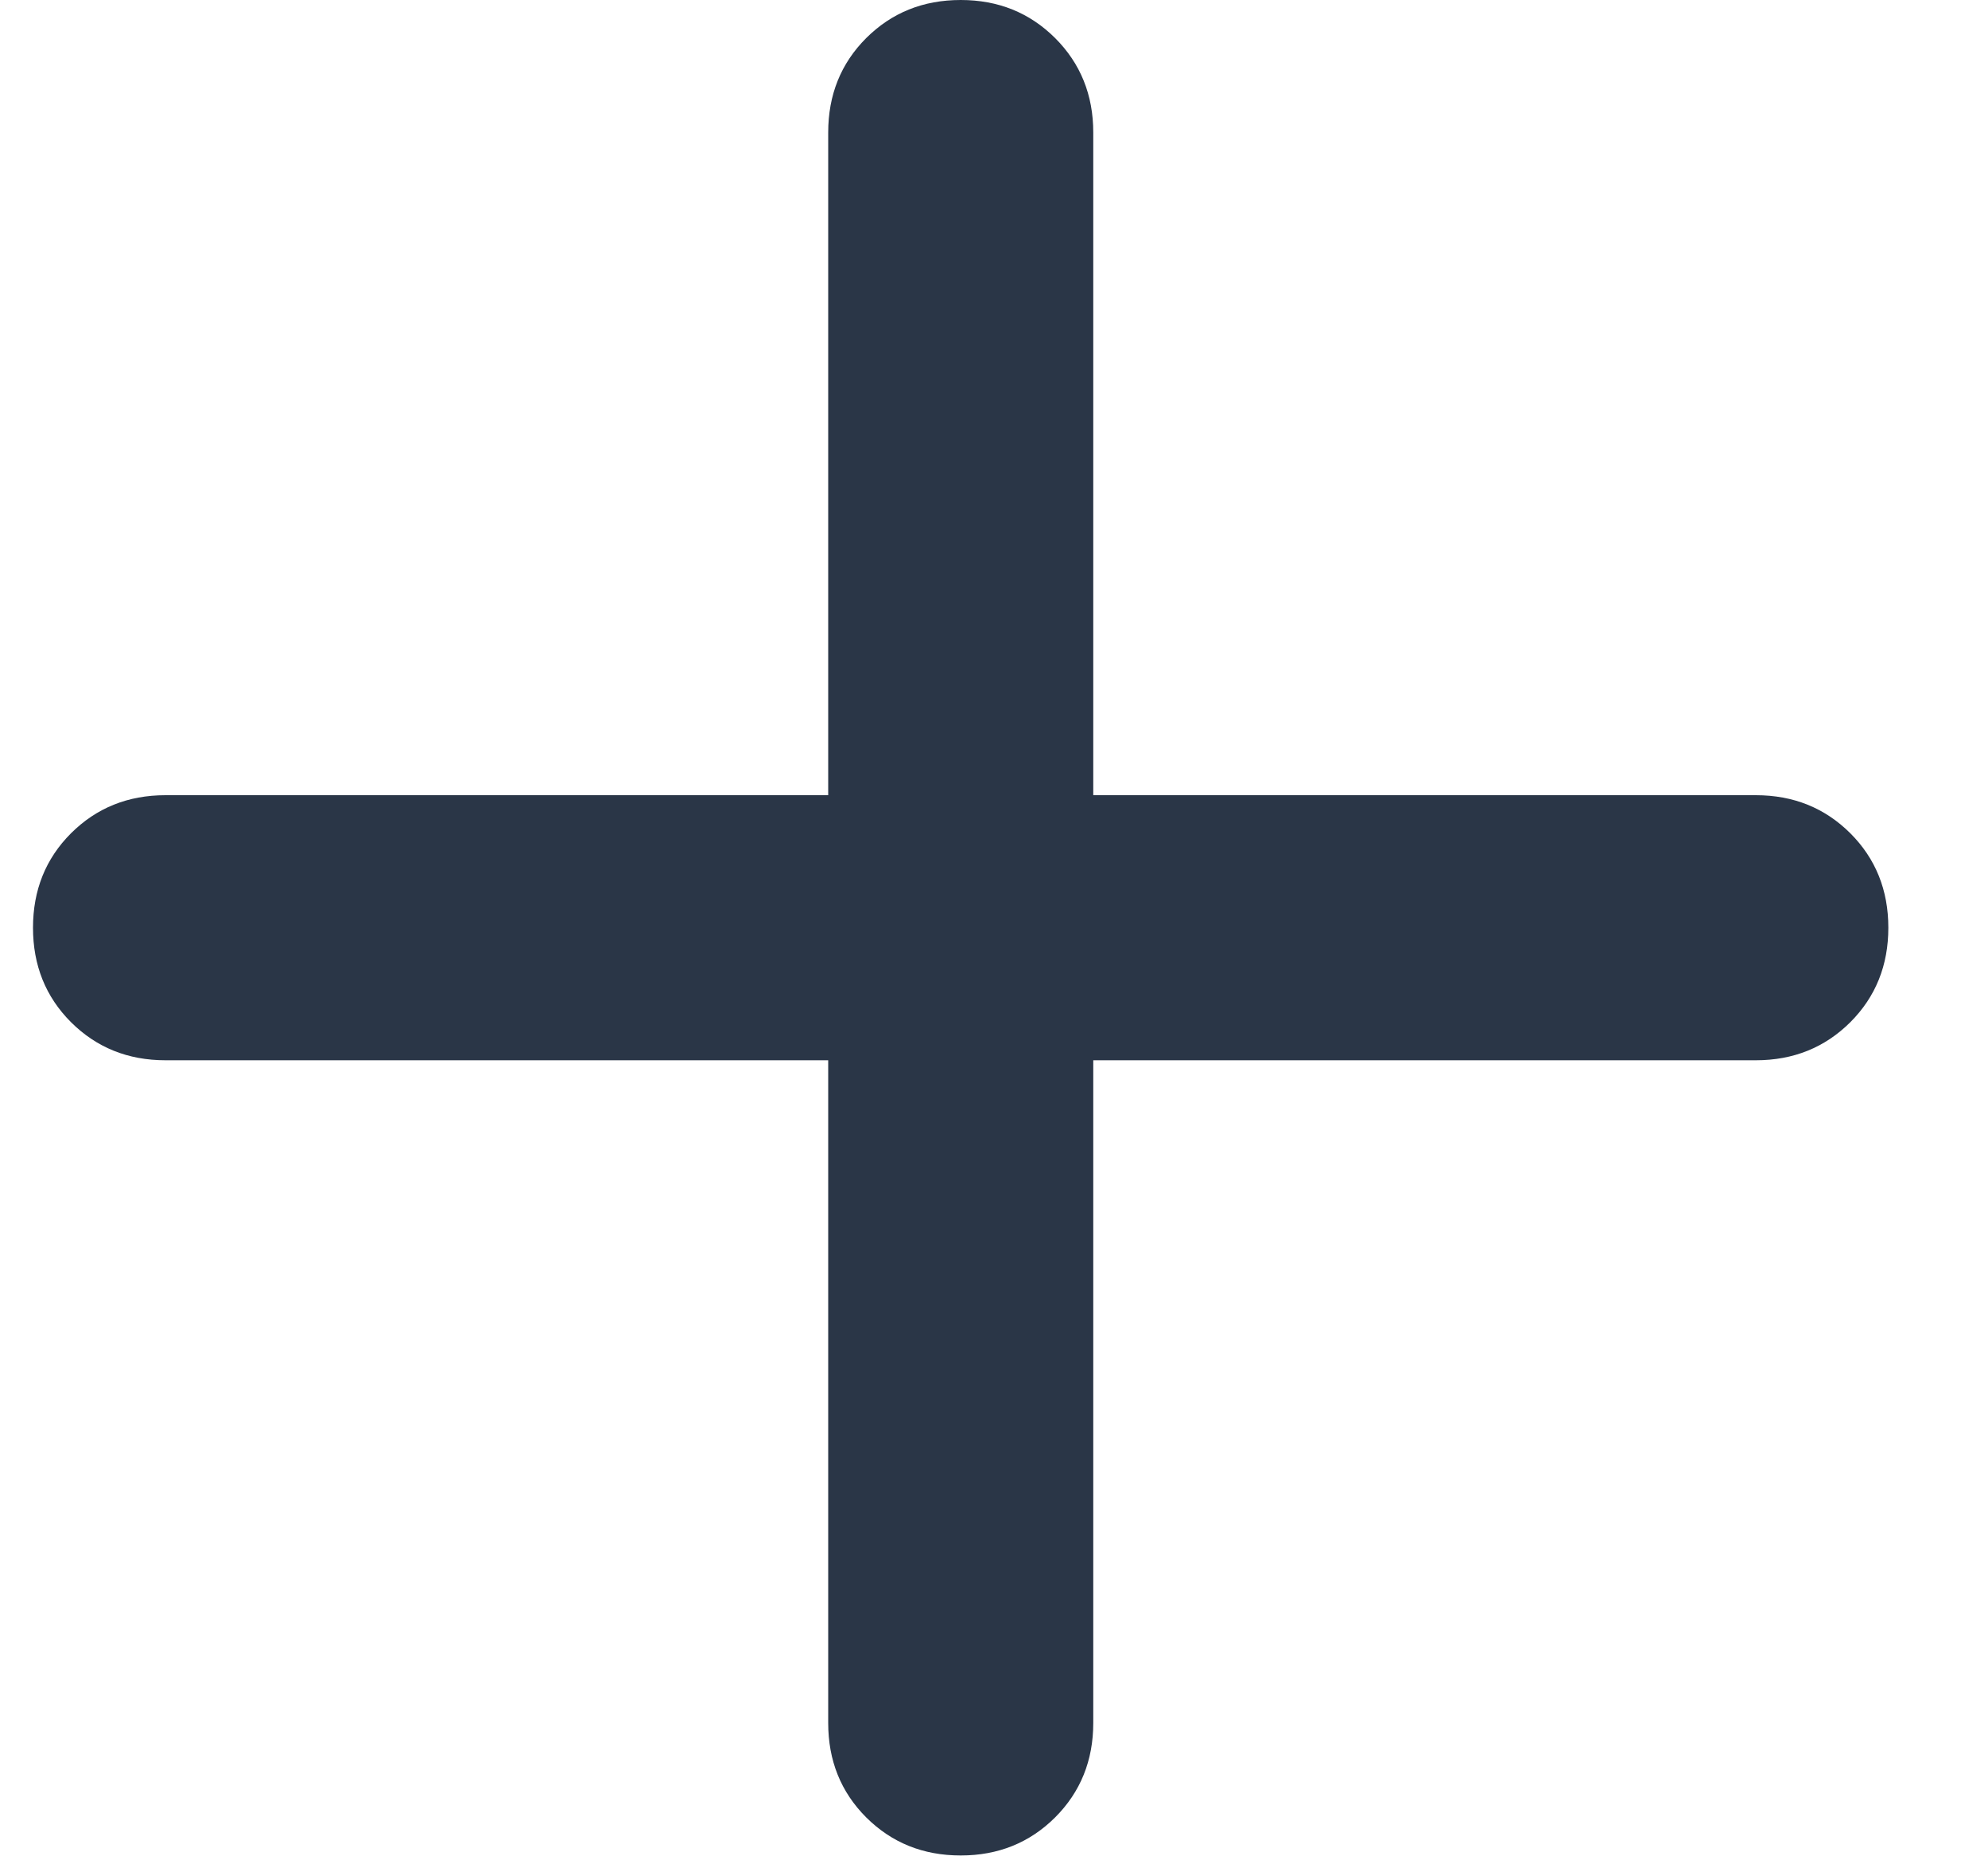
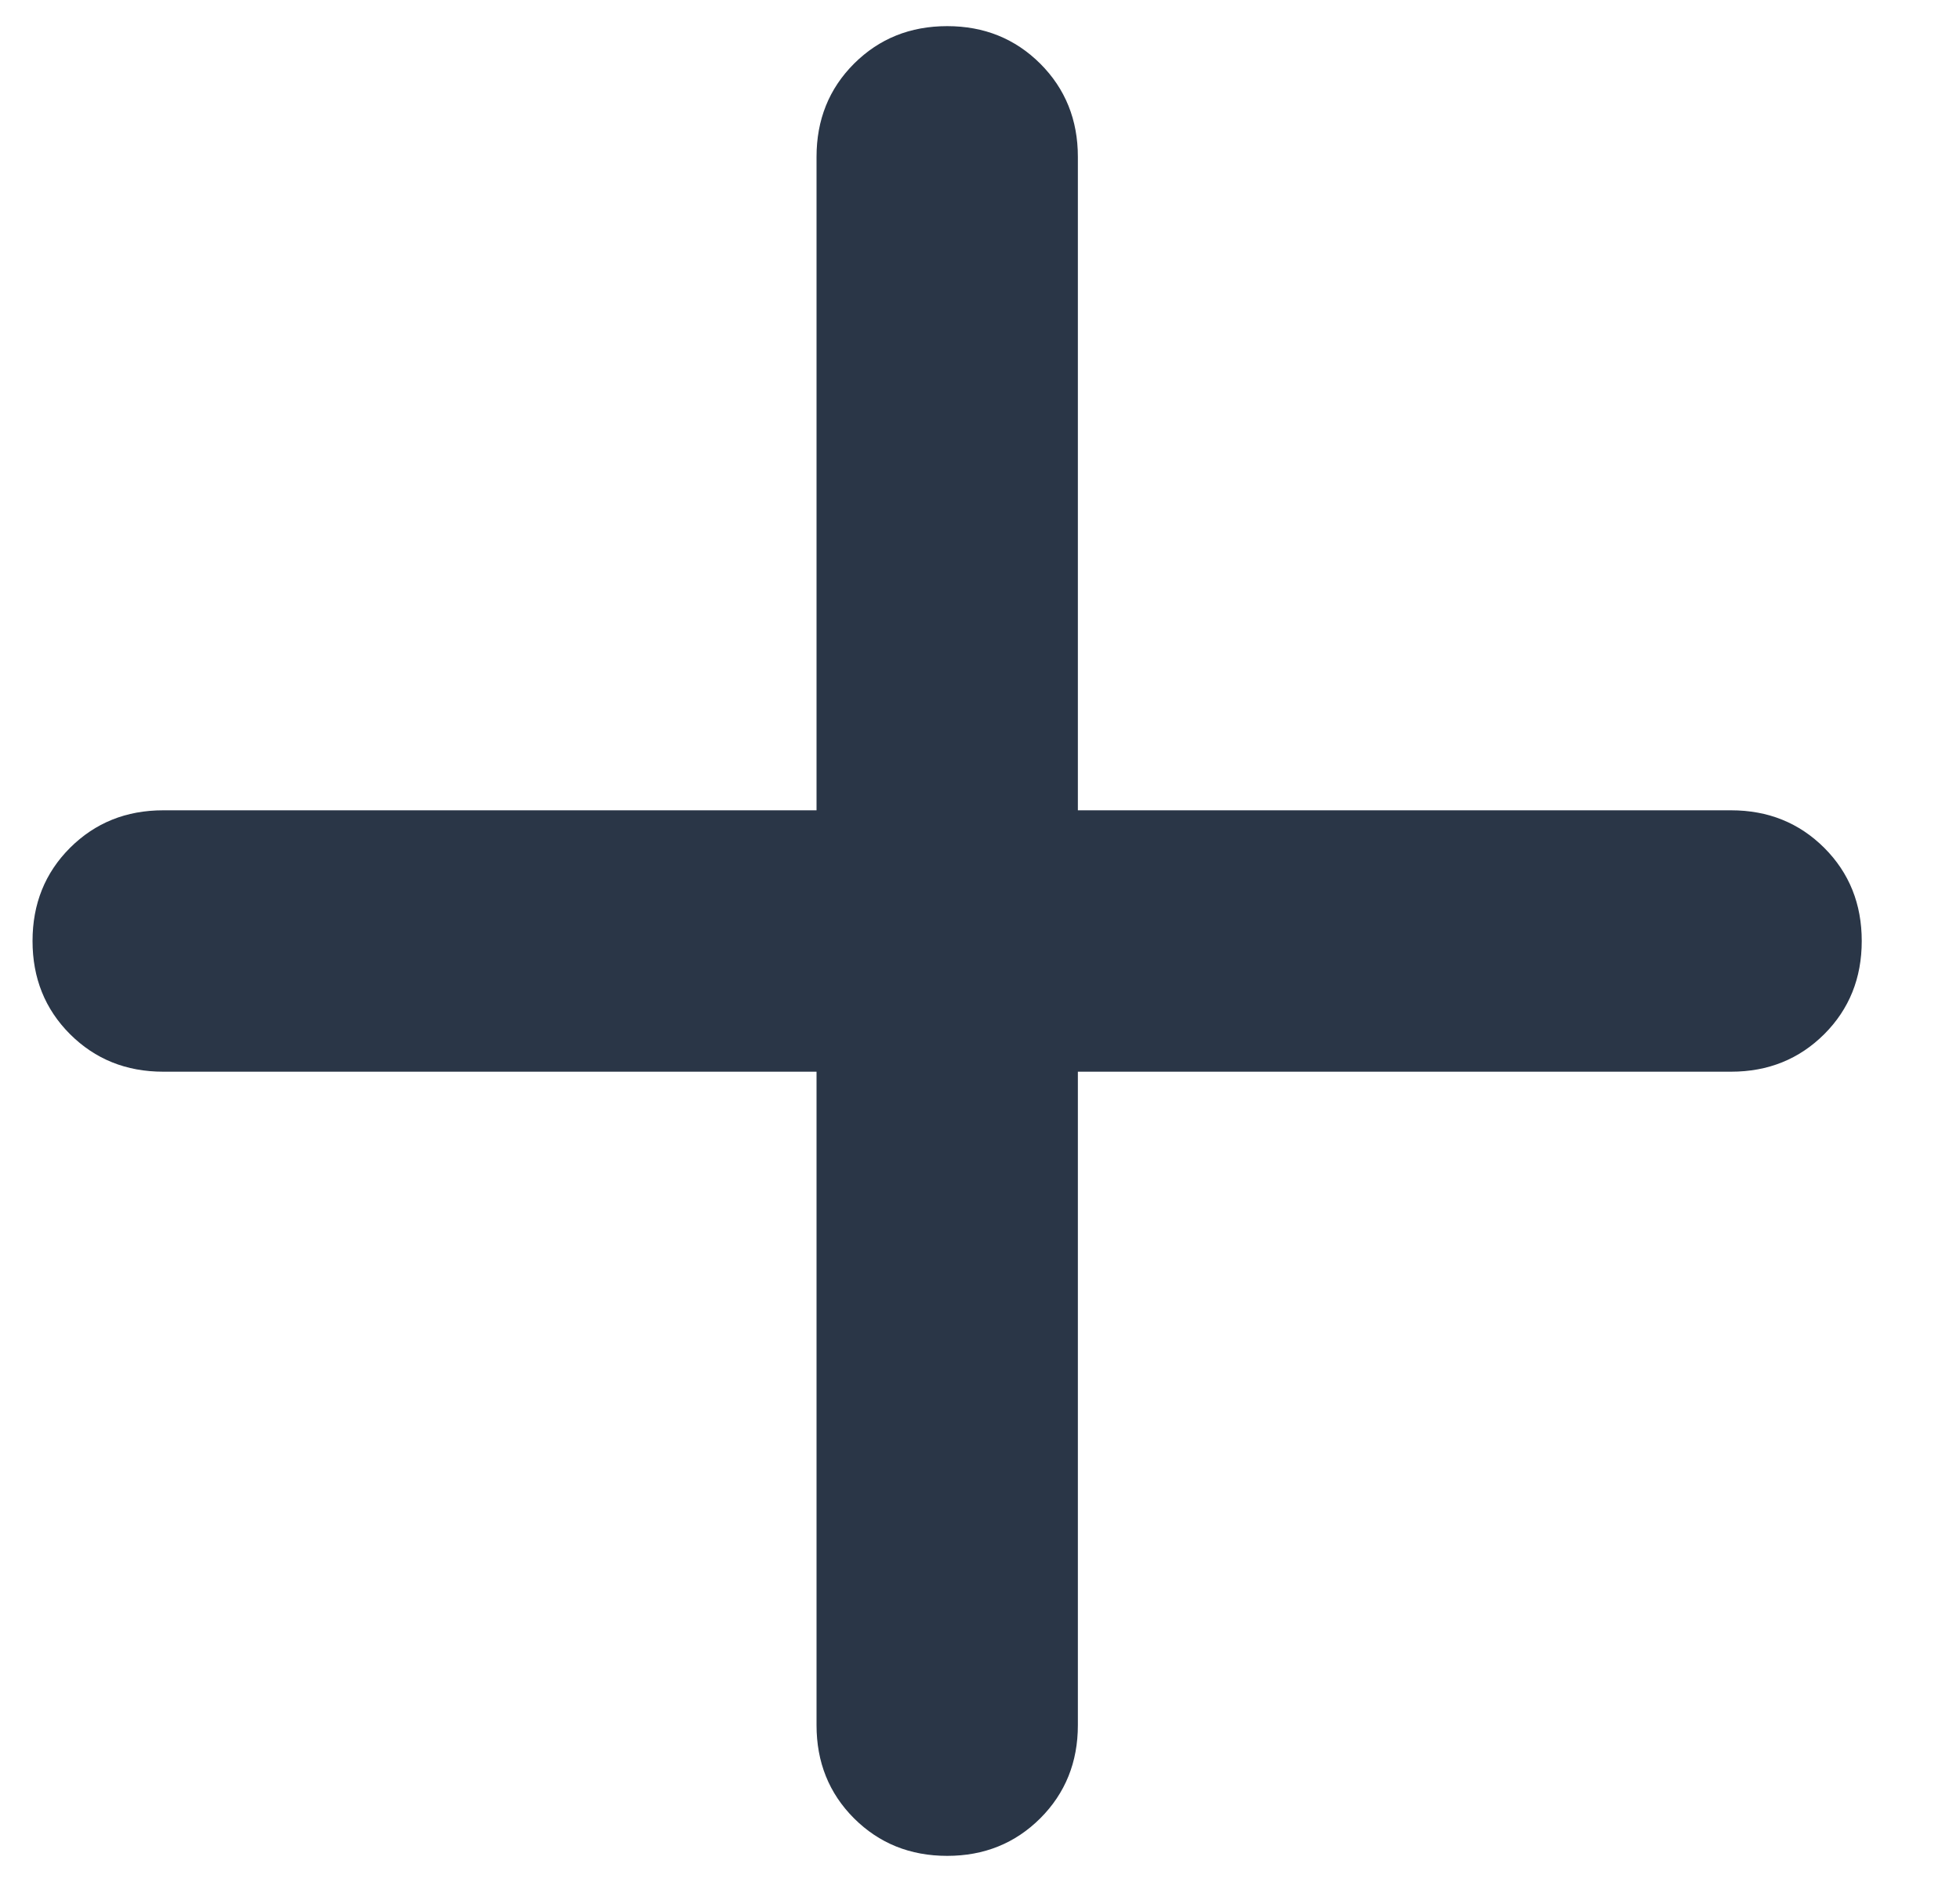
- <svg xmlns="http://www.w3.org/2000/svg" width="15" height="14" viewBox="0 0 15 14" fill="none">
+ <svg xmlns="http://www.w3.org/2000/svg" width="25" height="24" viewBox="0 0 15 14" fill="none">
  <path d="M6.249 8H1.249C0.965 8 0.728 7.904 0.536 7.713C0.344 7.521 0.249 7.283 0.249 7C0.249 6.717 0.344 6.479 0.536 6.287C0.728 6.096 0.965 6 1.249 6H6.249V1C6.249 0.717 6.344 0.479 6.536 0.287C6.728 0.096 6.965 0 7.249 0C7.532 0 7.769 0.096 7.961 0.287C8.153 0.479 8.249 0.717 8.249 1V6H13.248C13.532 6 13.769 6.096 13.961 6.287C14.153 6.479 14.248 6.717 14.248 7C14.248 7.283 14.153 7.521 13.961 7.713C13.769 7.904 13.532 8 13.248 8H8.249V13C8.249 13.283 8.153 13.521 7.961 13.713C7.769 13.904 7.532 14 7.249 14C6.965 14 6.728 13.904 6.536 13.713C6.344 13.521 6.249 13.283 6.249 13V8Z" fill="#2A3647" />
</svg>
